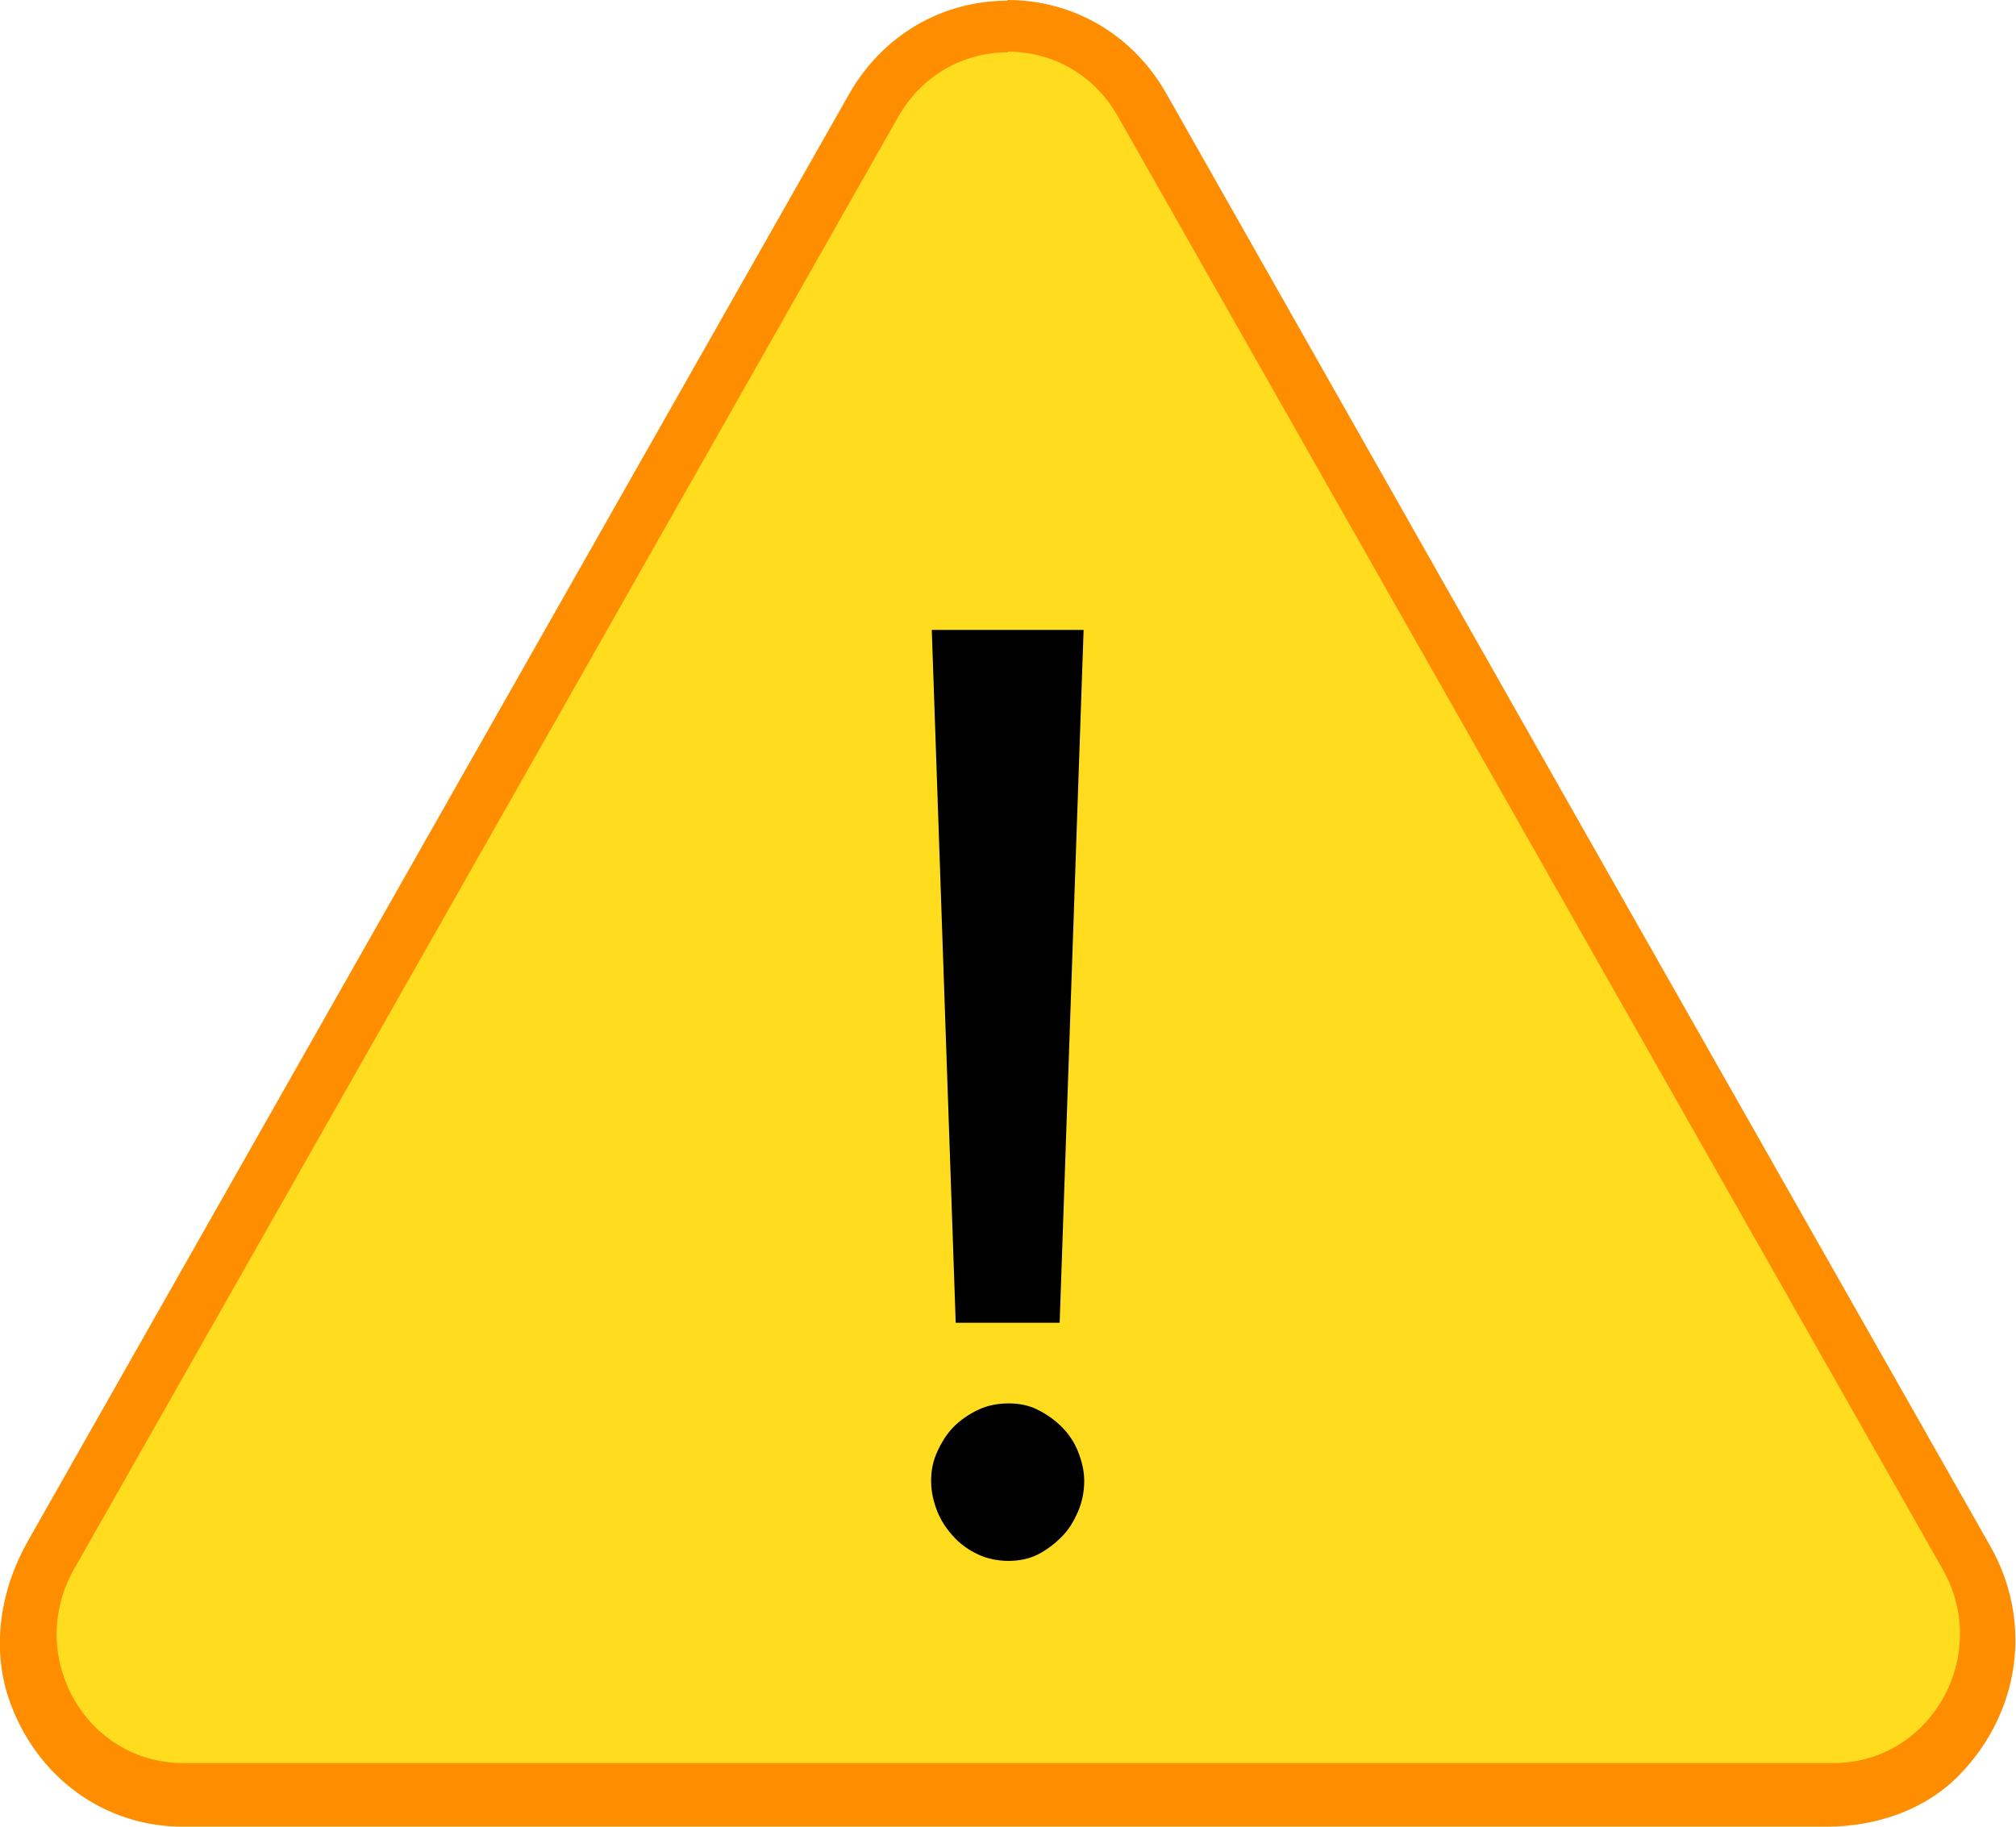
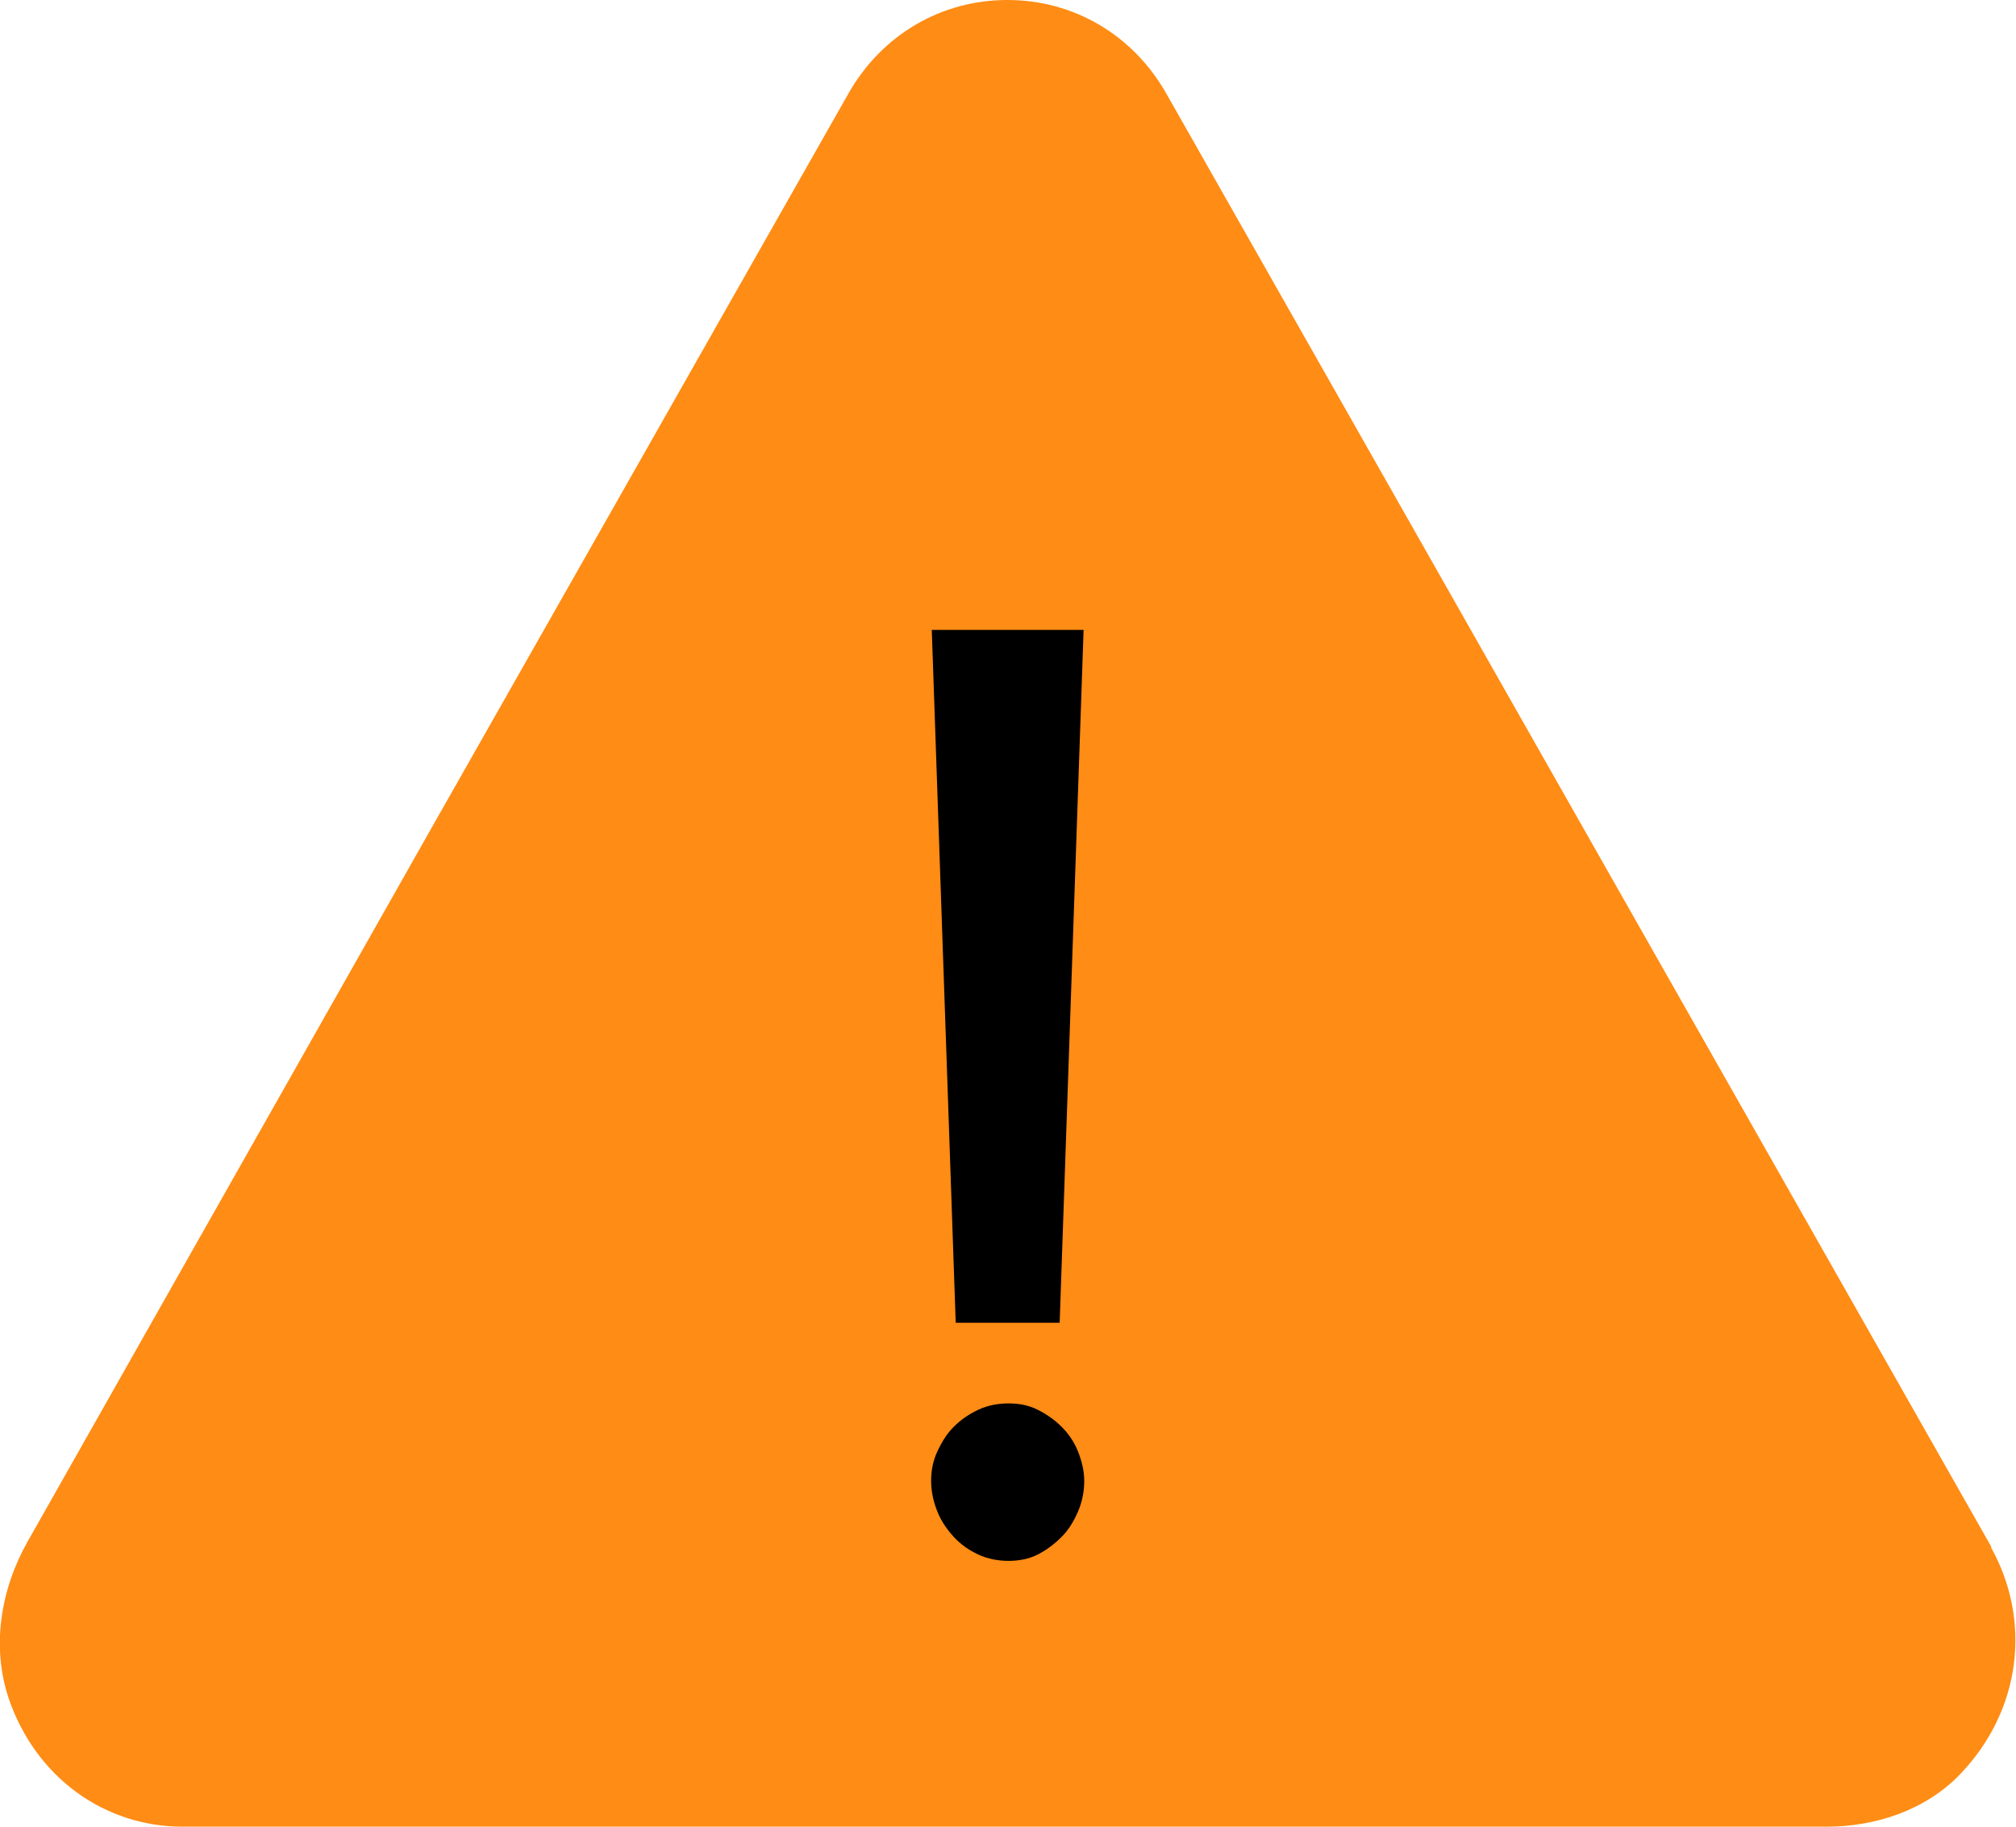
<svg xmlns="http://www.w3.org/2000/svg" id="Layer_1" viewBox="0 0 32 29">
  <defs>
-     <style>.cls-1{fill:#ff8d00;}.cls-2{fill:#ffdd1e;}</style>
+     <style>.cls-1{fill:#ff8c14;}</style>
  </defs>
-   <path class="cls-2" d="m2.91,28.54c-.89,0-1.68-.47-2.13-1.25s-.44-1.72,0-2.5L13.87,1.71c.44-.78,1.24-1.25,2.13-1.25s1.68.47,2.13,1.25l13.09,23.08c.44.78.44,1.72,0,2.5s-1.24,1.25-2.13,1.25H2.91Z" />
-   <path class="cls-1" d="m16,.82c.68,0,1.35.34,1.74,1.02l6.55,11.54,6.55,11.54c.77,1.36-.19,3.07-1.74,3.07H2.91c-1.55,0-2.51-1.7-1.74-3.07l6.55-11.54L14.26,1.85c.39-.68,1.06-1.02,1.74-1.02m0-.82c-1.05,0-1.99.55-2.52,1.48l-6.55,11.54L.44,24.47c-.43.76-.58,1.67-.3,2.5.43,1.25,1.52,2.03,2.76,2.03h26.09c.78,0,1.57-.26,2.12-.83.98-1.02,1.14-2.45.49-3.61l-6.55-11.54L18.51,1.48c-.53-.93-1.47-1.48-2.52-1.48h0Z" />
+   <path class="cls-1" d="m31.61,24.56l-6.55-11.54L18.51,1.48c-.53-.93-1.47-1.48-2.52-1.48s-1.99.55-2.52,1.48l-6.55,11.54L.44,24.47c-.43.76-.58,1.67-.3,2.5.43,1.25,1.52,2.03,2.76,2.03h26.09c.78,0,1.57-.26,2.12-.83.98-1.02,1.14-2.45.49-3.61Z" />
  <path d="m14.79,10h2.41l-.38,11h-1.65l-.38-11Zm-.01,13.51c0-.17.03-.32.1-.47s.15-.28.26-.39.24-.2.39-.27.31-.1.48-.1.32.03.46.1.27.16.38.27.2.24.26.39.1.31.1.47-.03.33-.1.49-.15.29-.26.4-.24.21-.38.28-.3.1-.46.1-.33-.03-.48-.1-.28-.16-.39-.28-.2-.25-.26-.4-.1-.31-.1-.49Z" />
</svg>
